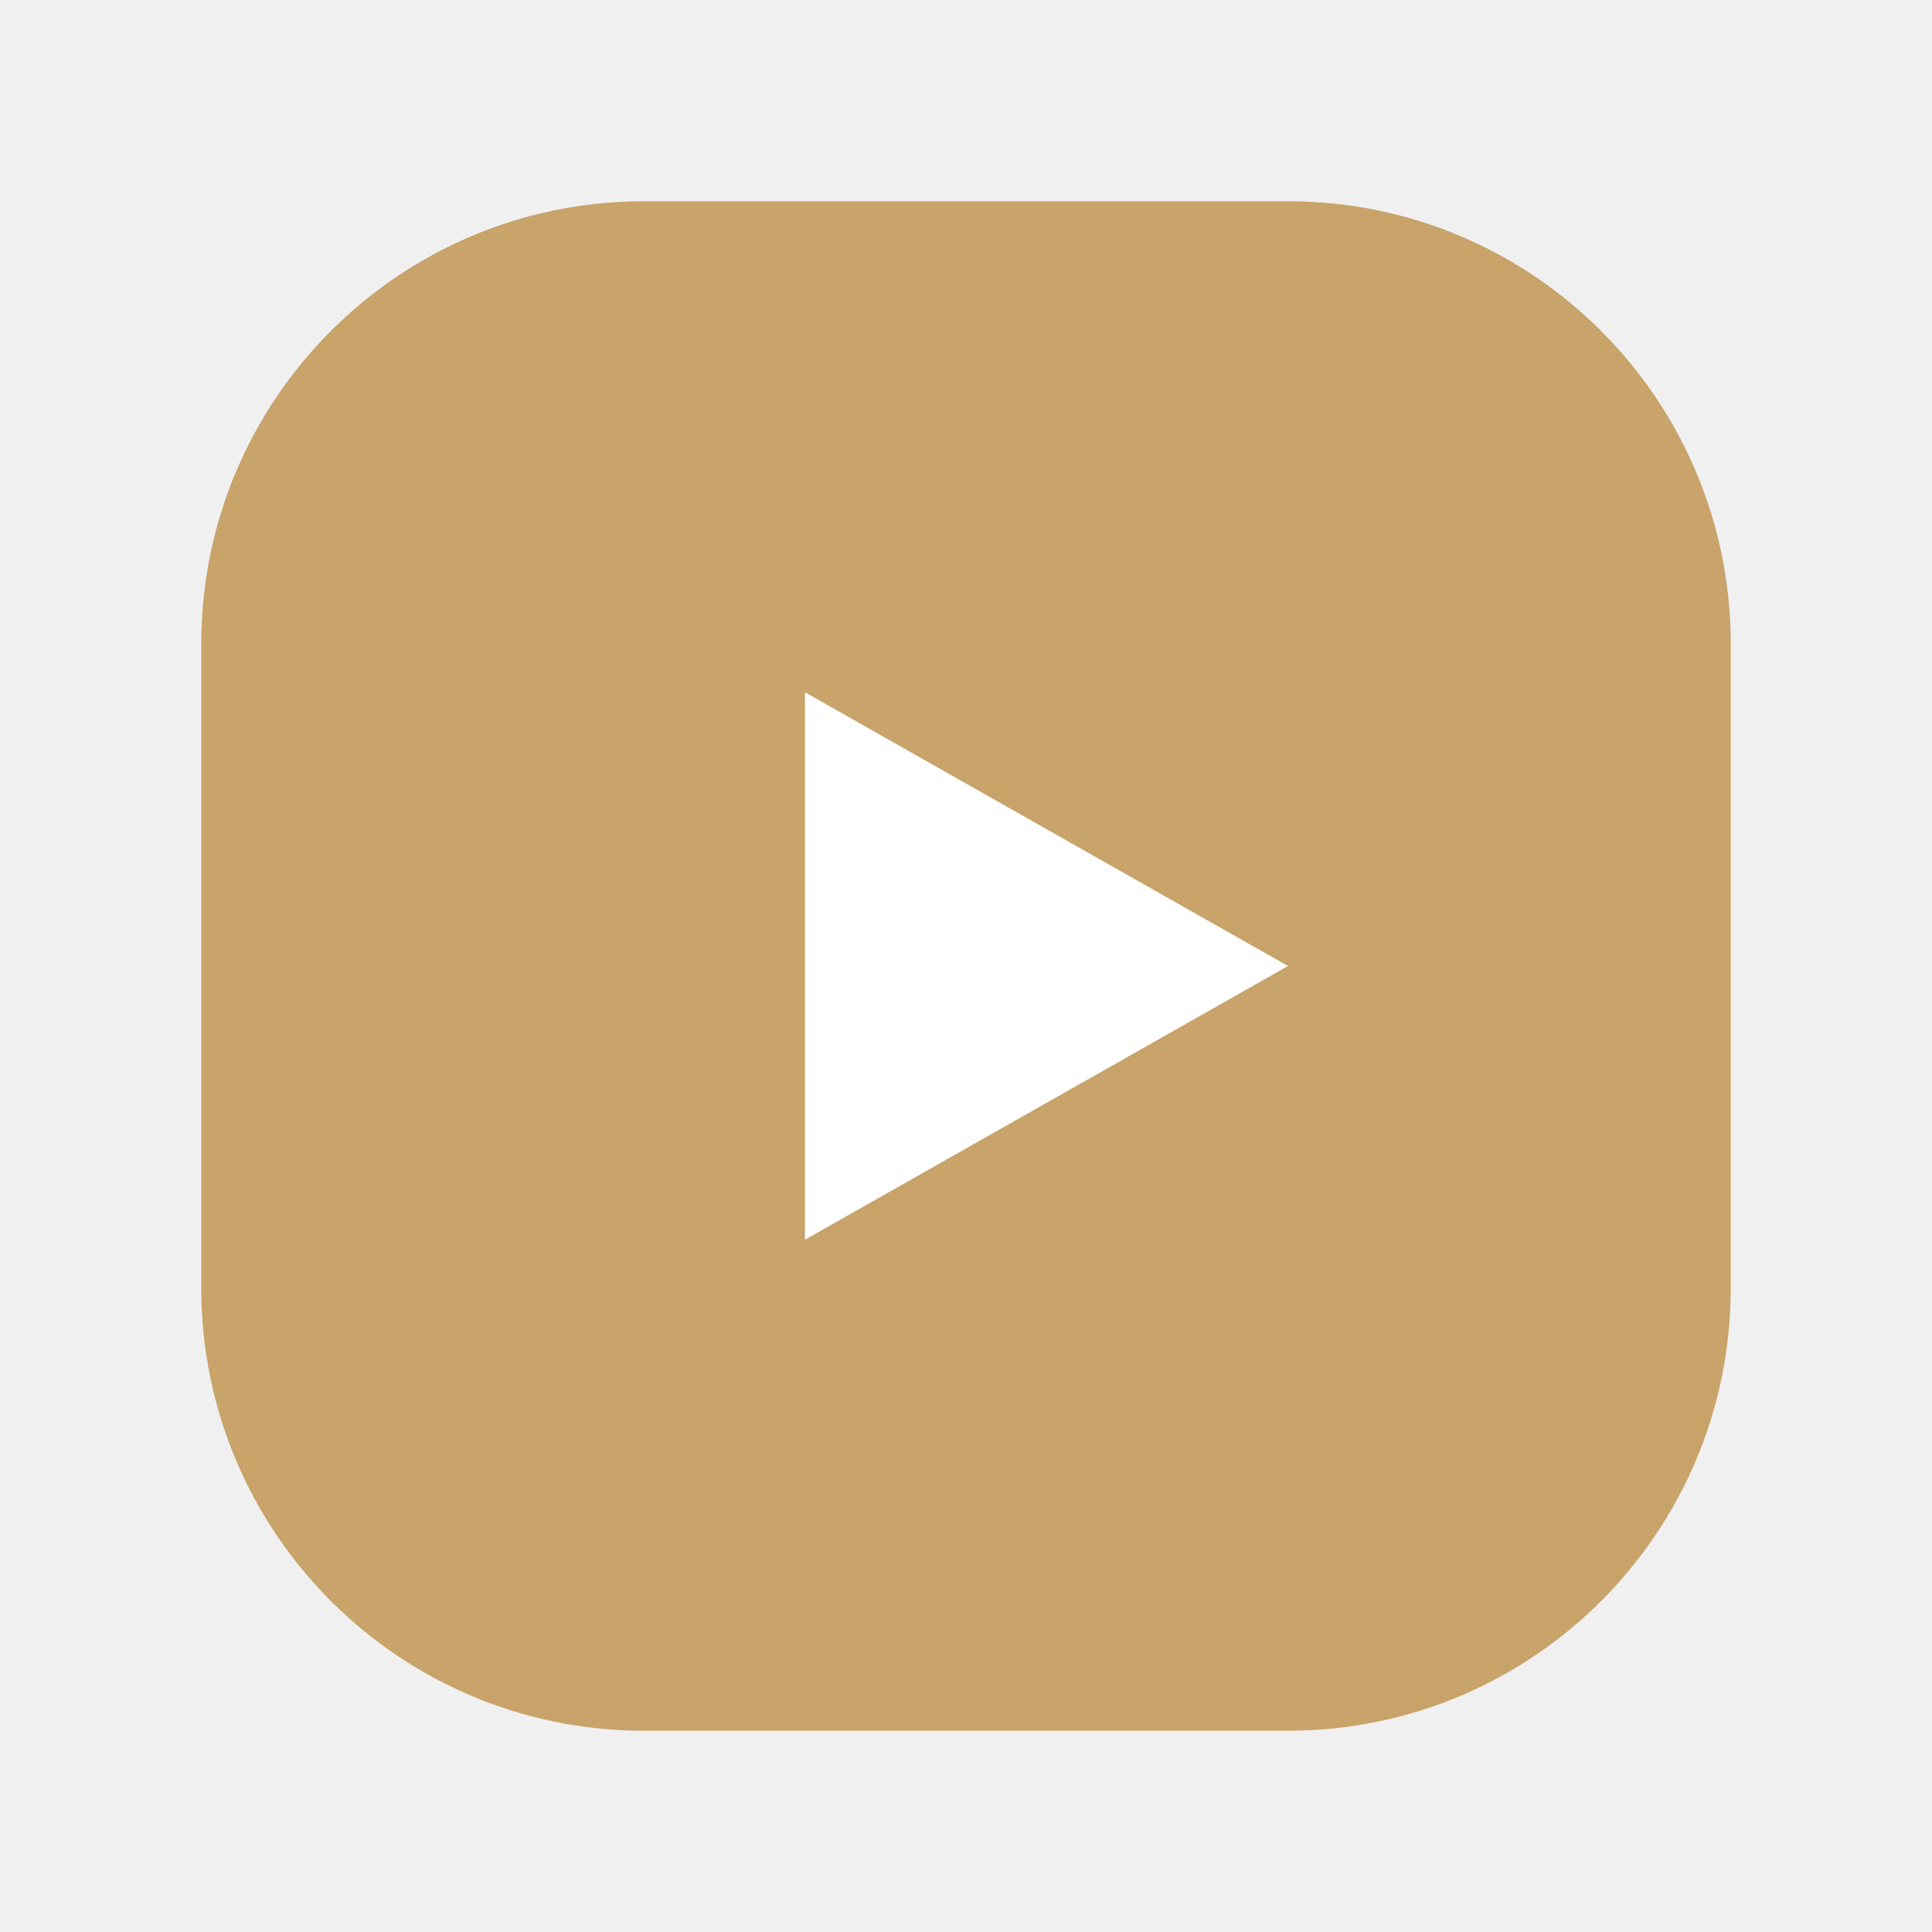
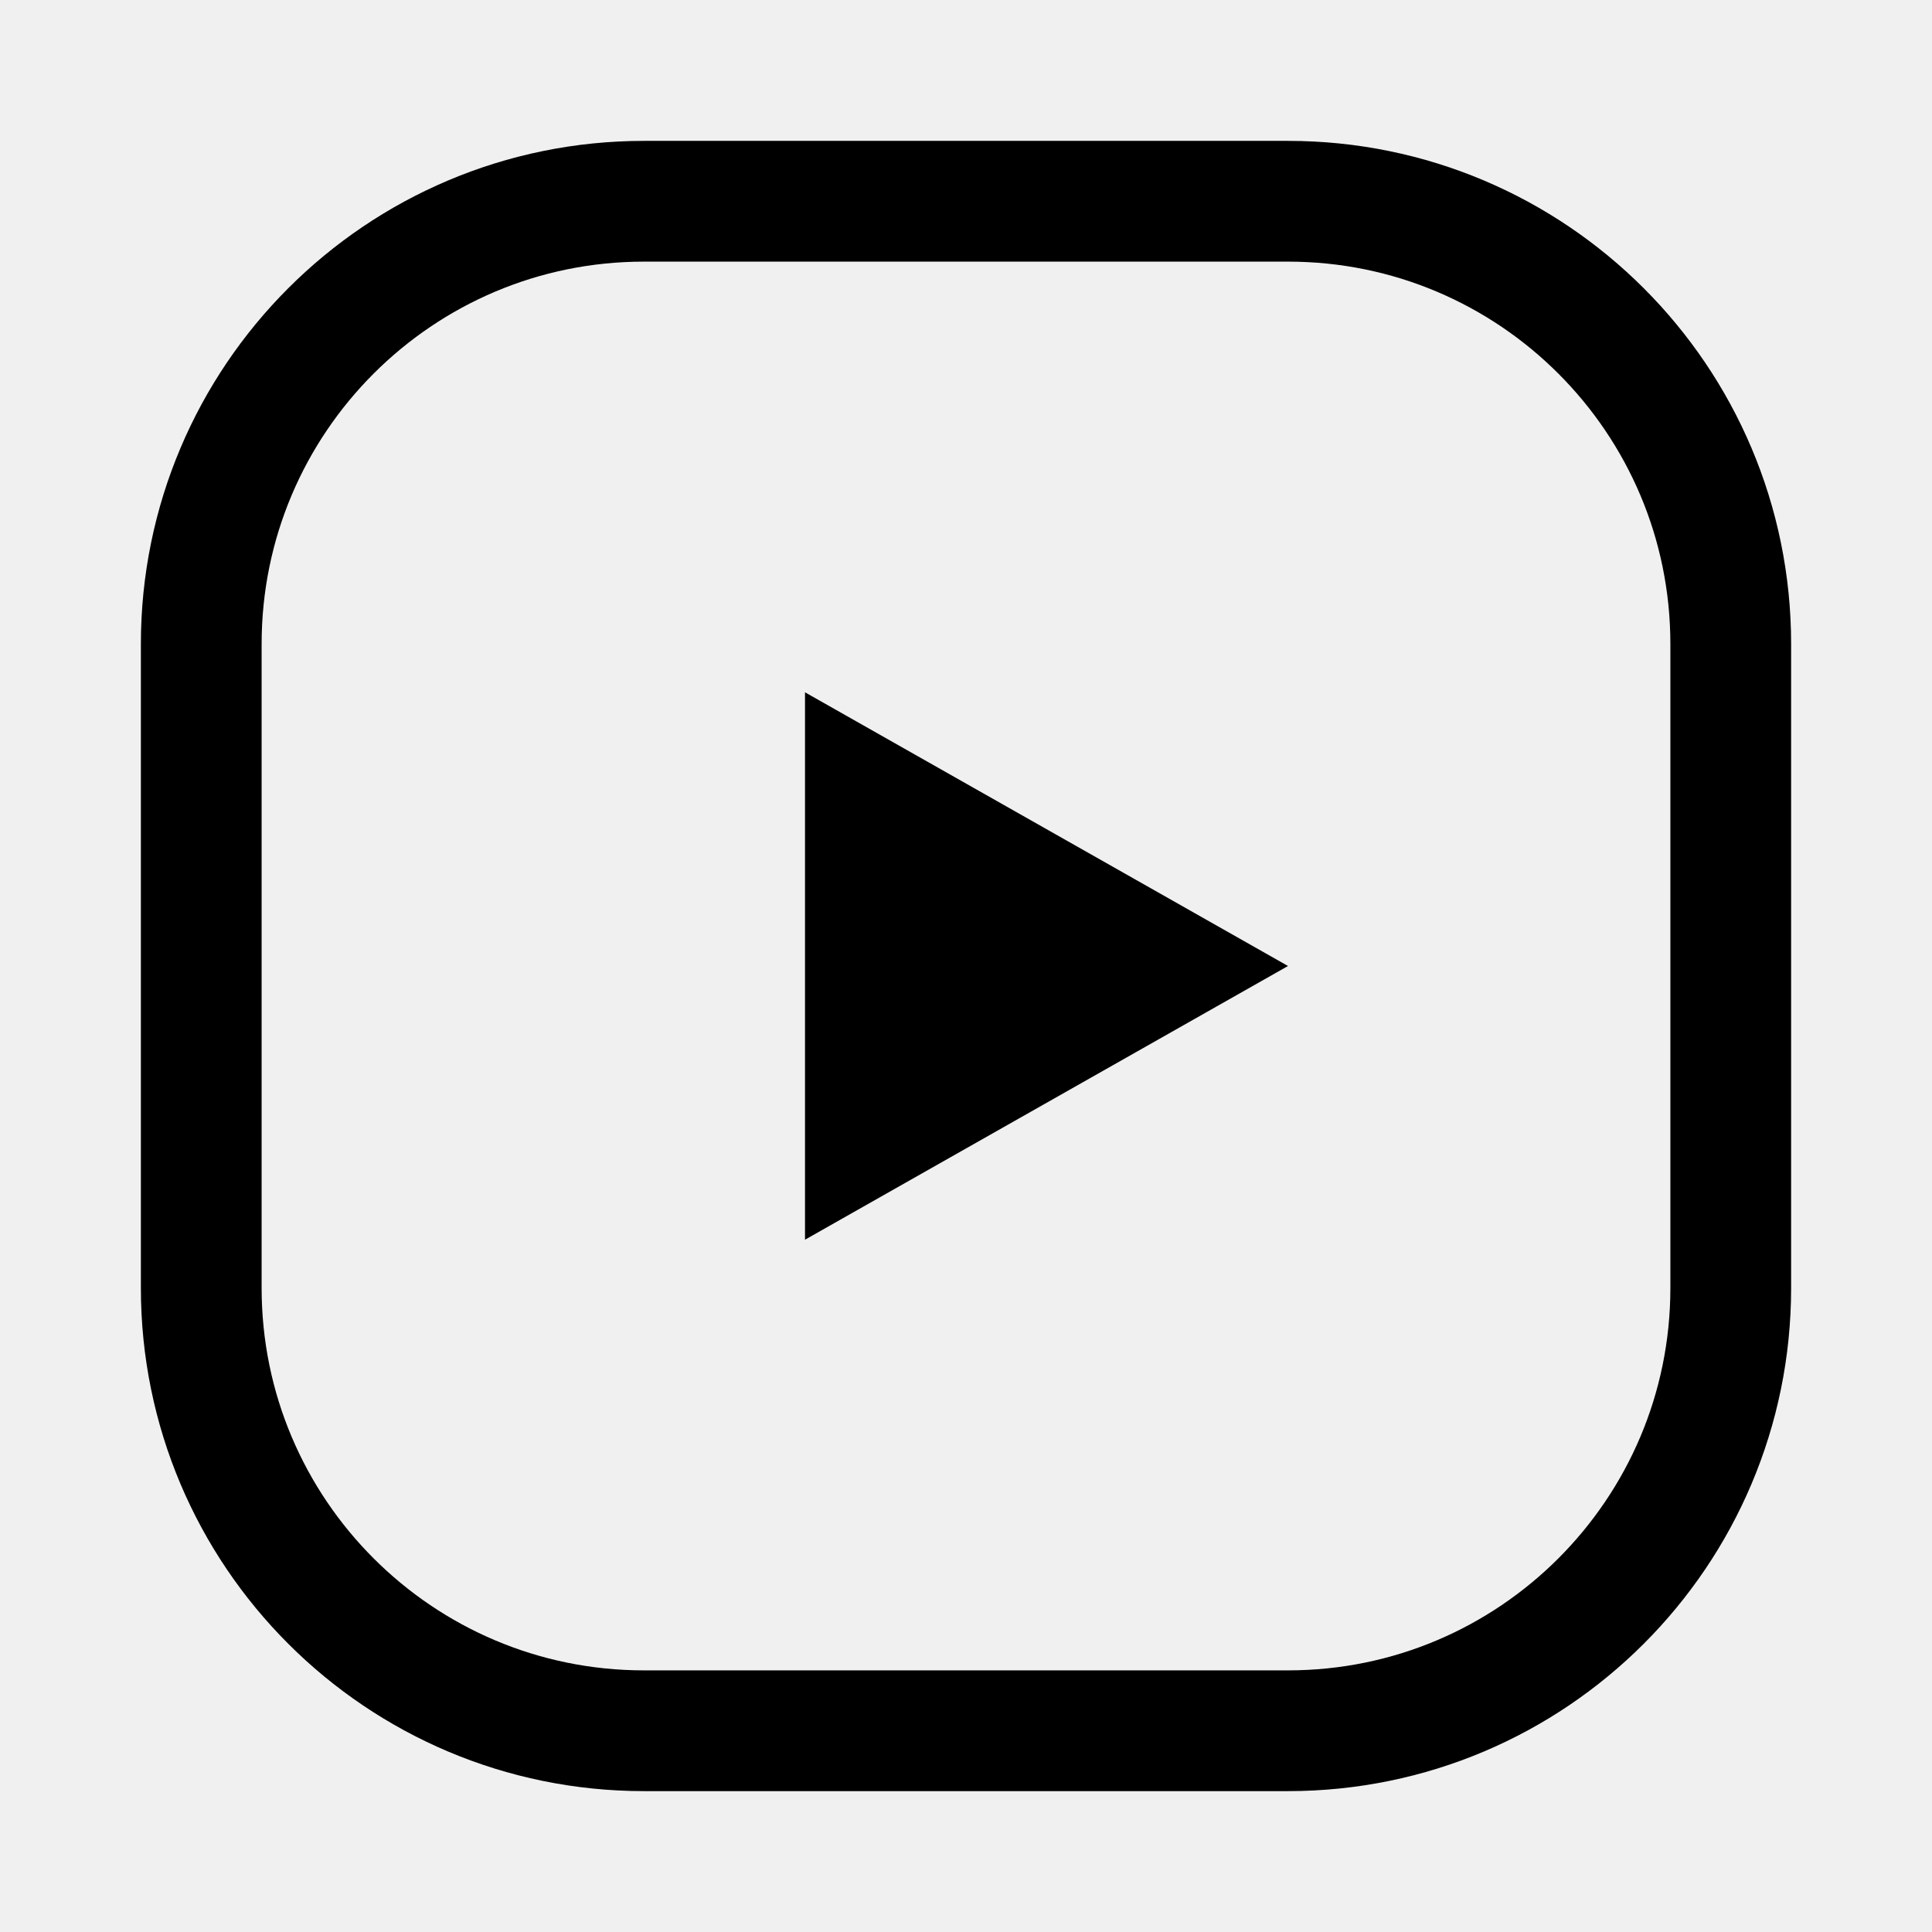
<svg xmlns="http://www.w3.org/2000/svg" viewBox="0 0 24 24" fill="none">
-   <rect x="2.5" y="2.5" width="19" height="19" rx="5.5" fill="#C8A36A" />
-   <path d="M10 8.6l6 3.4-6 3.4V8.6z" fill="#fff" />
+   <rect x="2.5" y="2.5" width="19" height="19" rx="5.5" stroke="currentColor" stroke-width="1.5" />
+   <path d="M10 8.6l6 3.4-6 3.4V8.6z" fill="currentColor" />
</svg>
